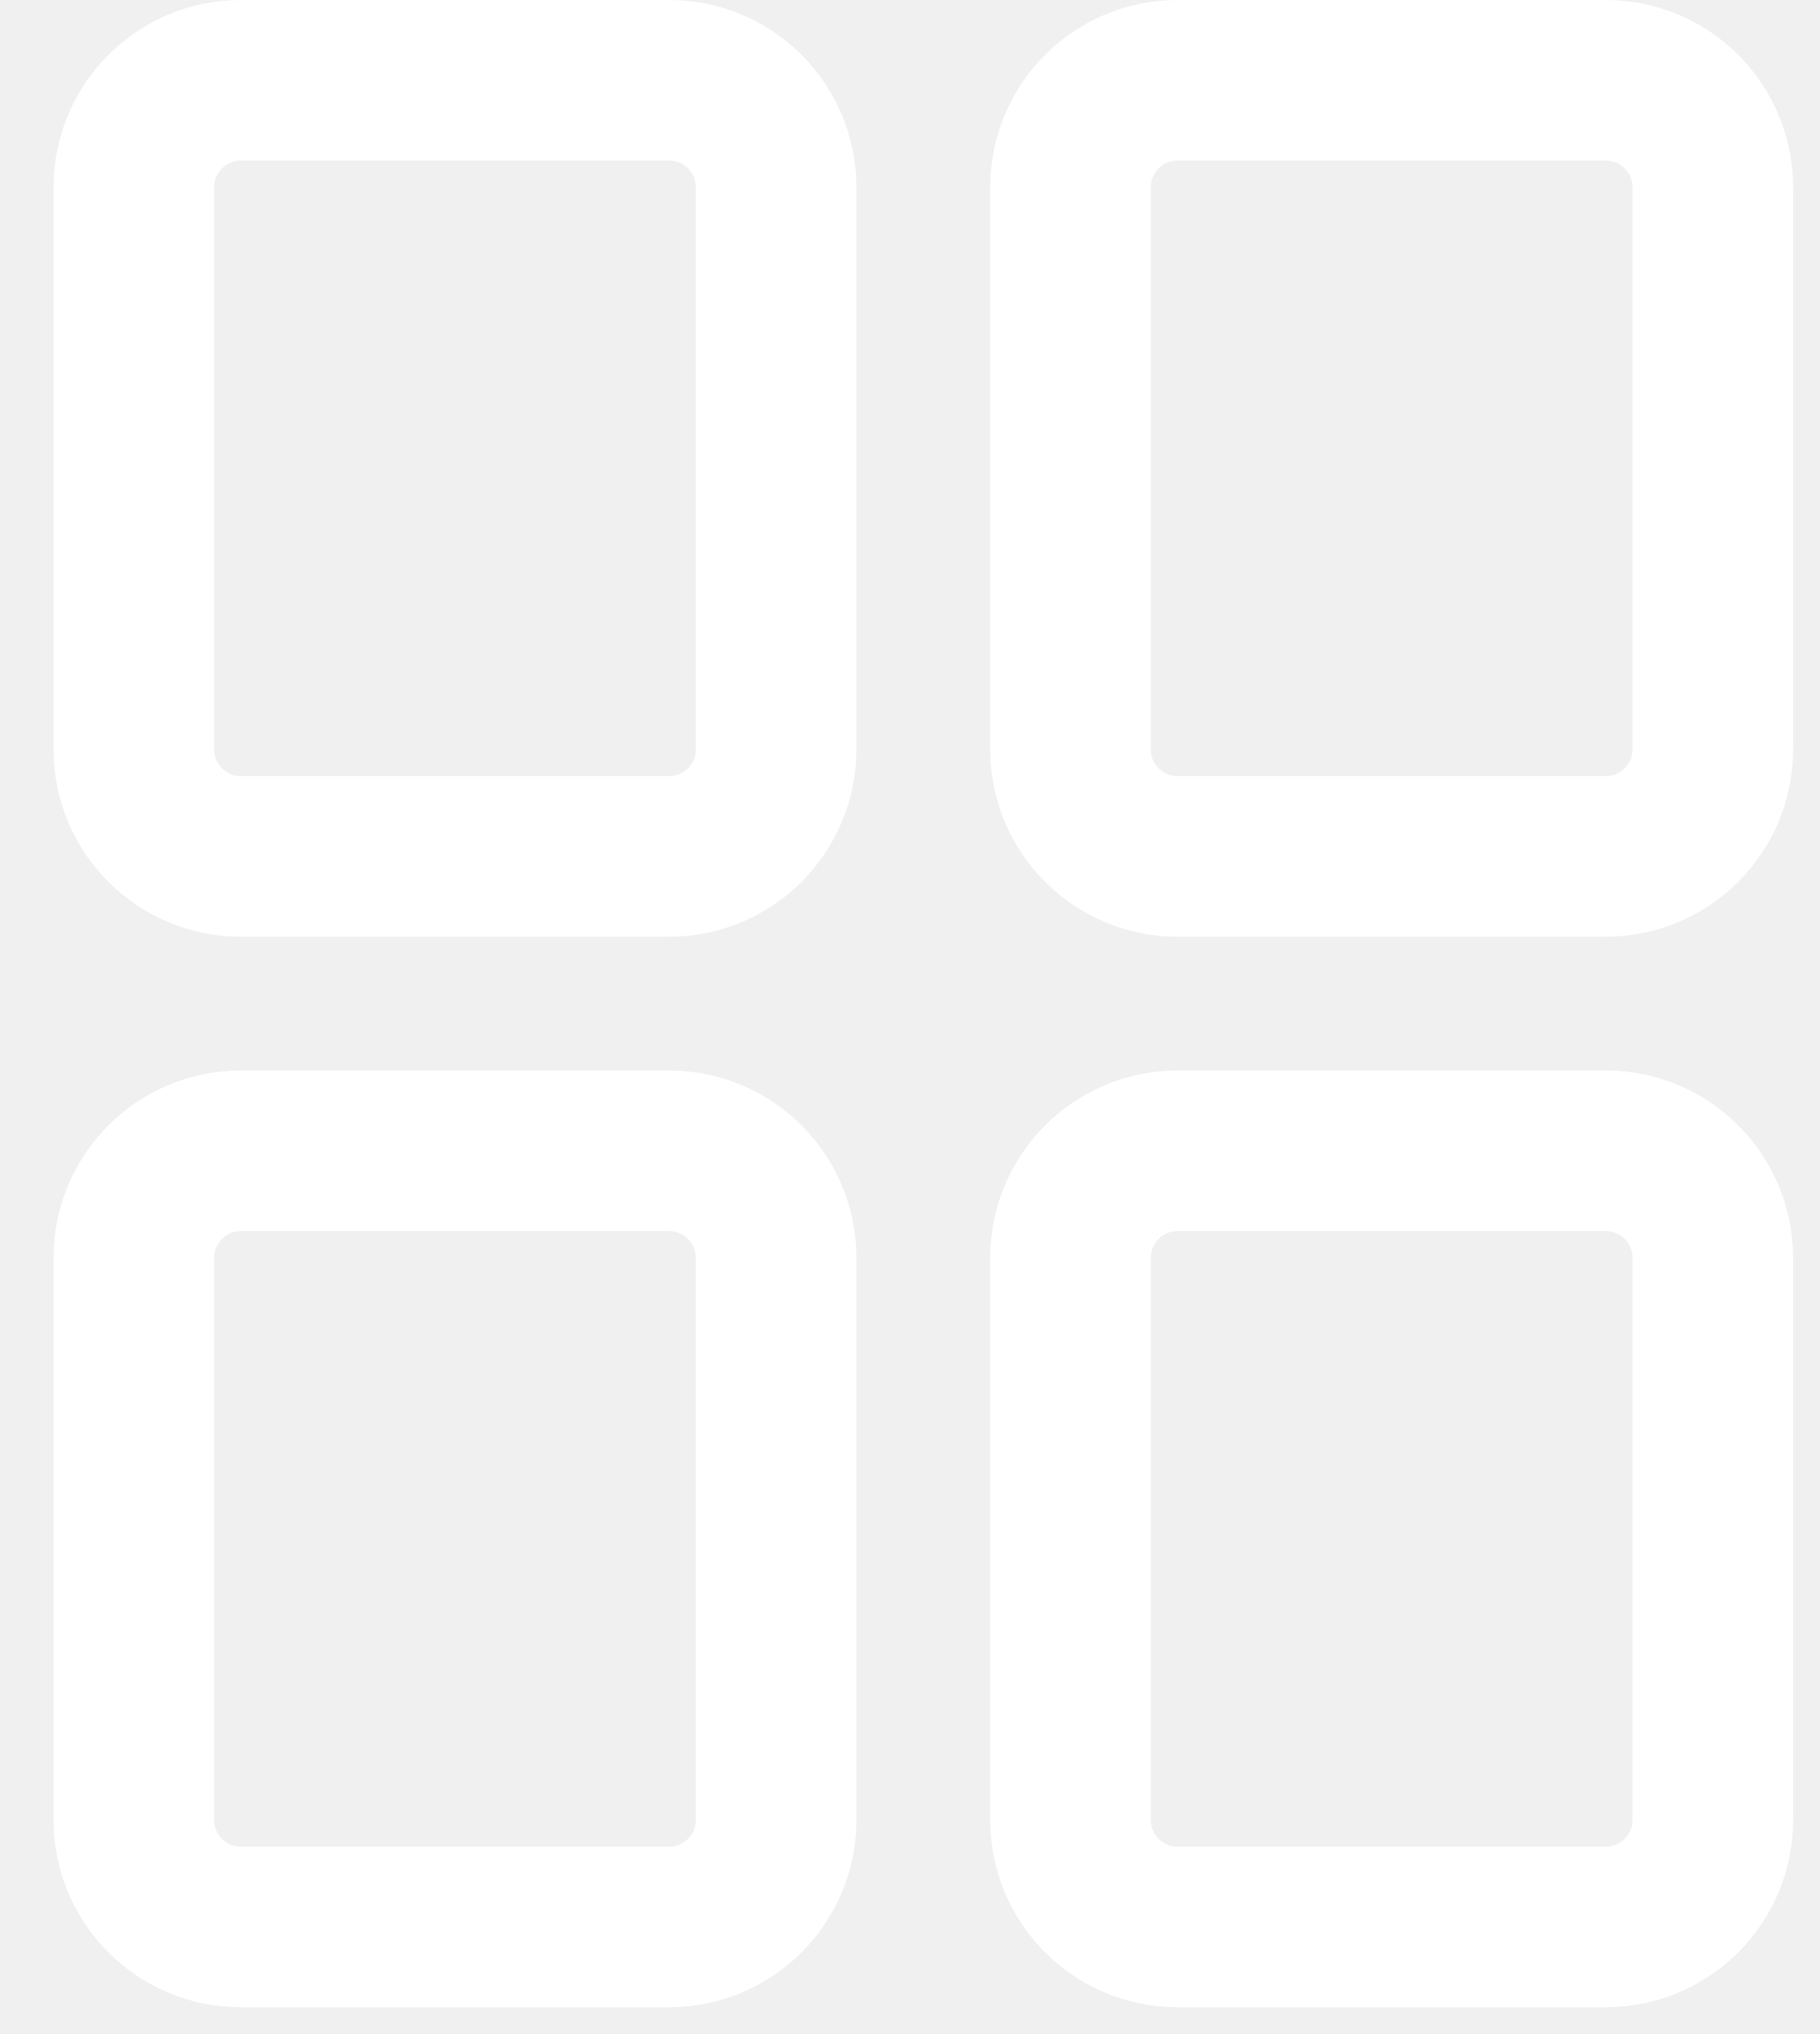
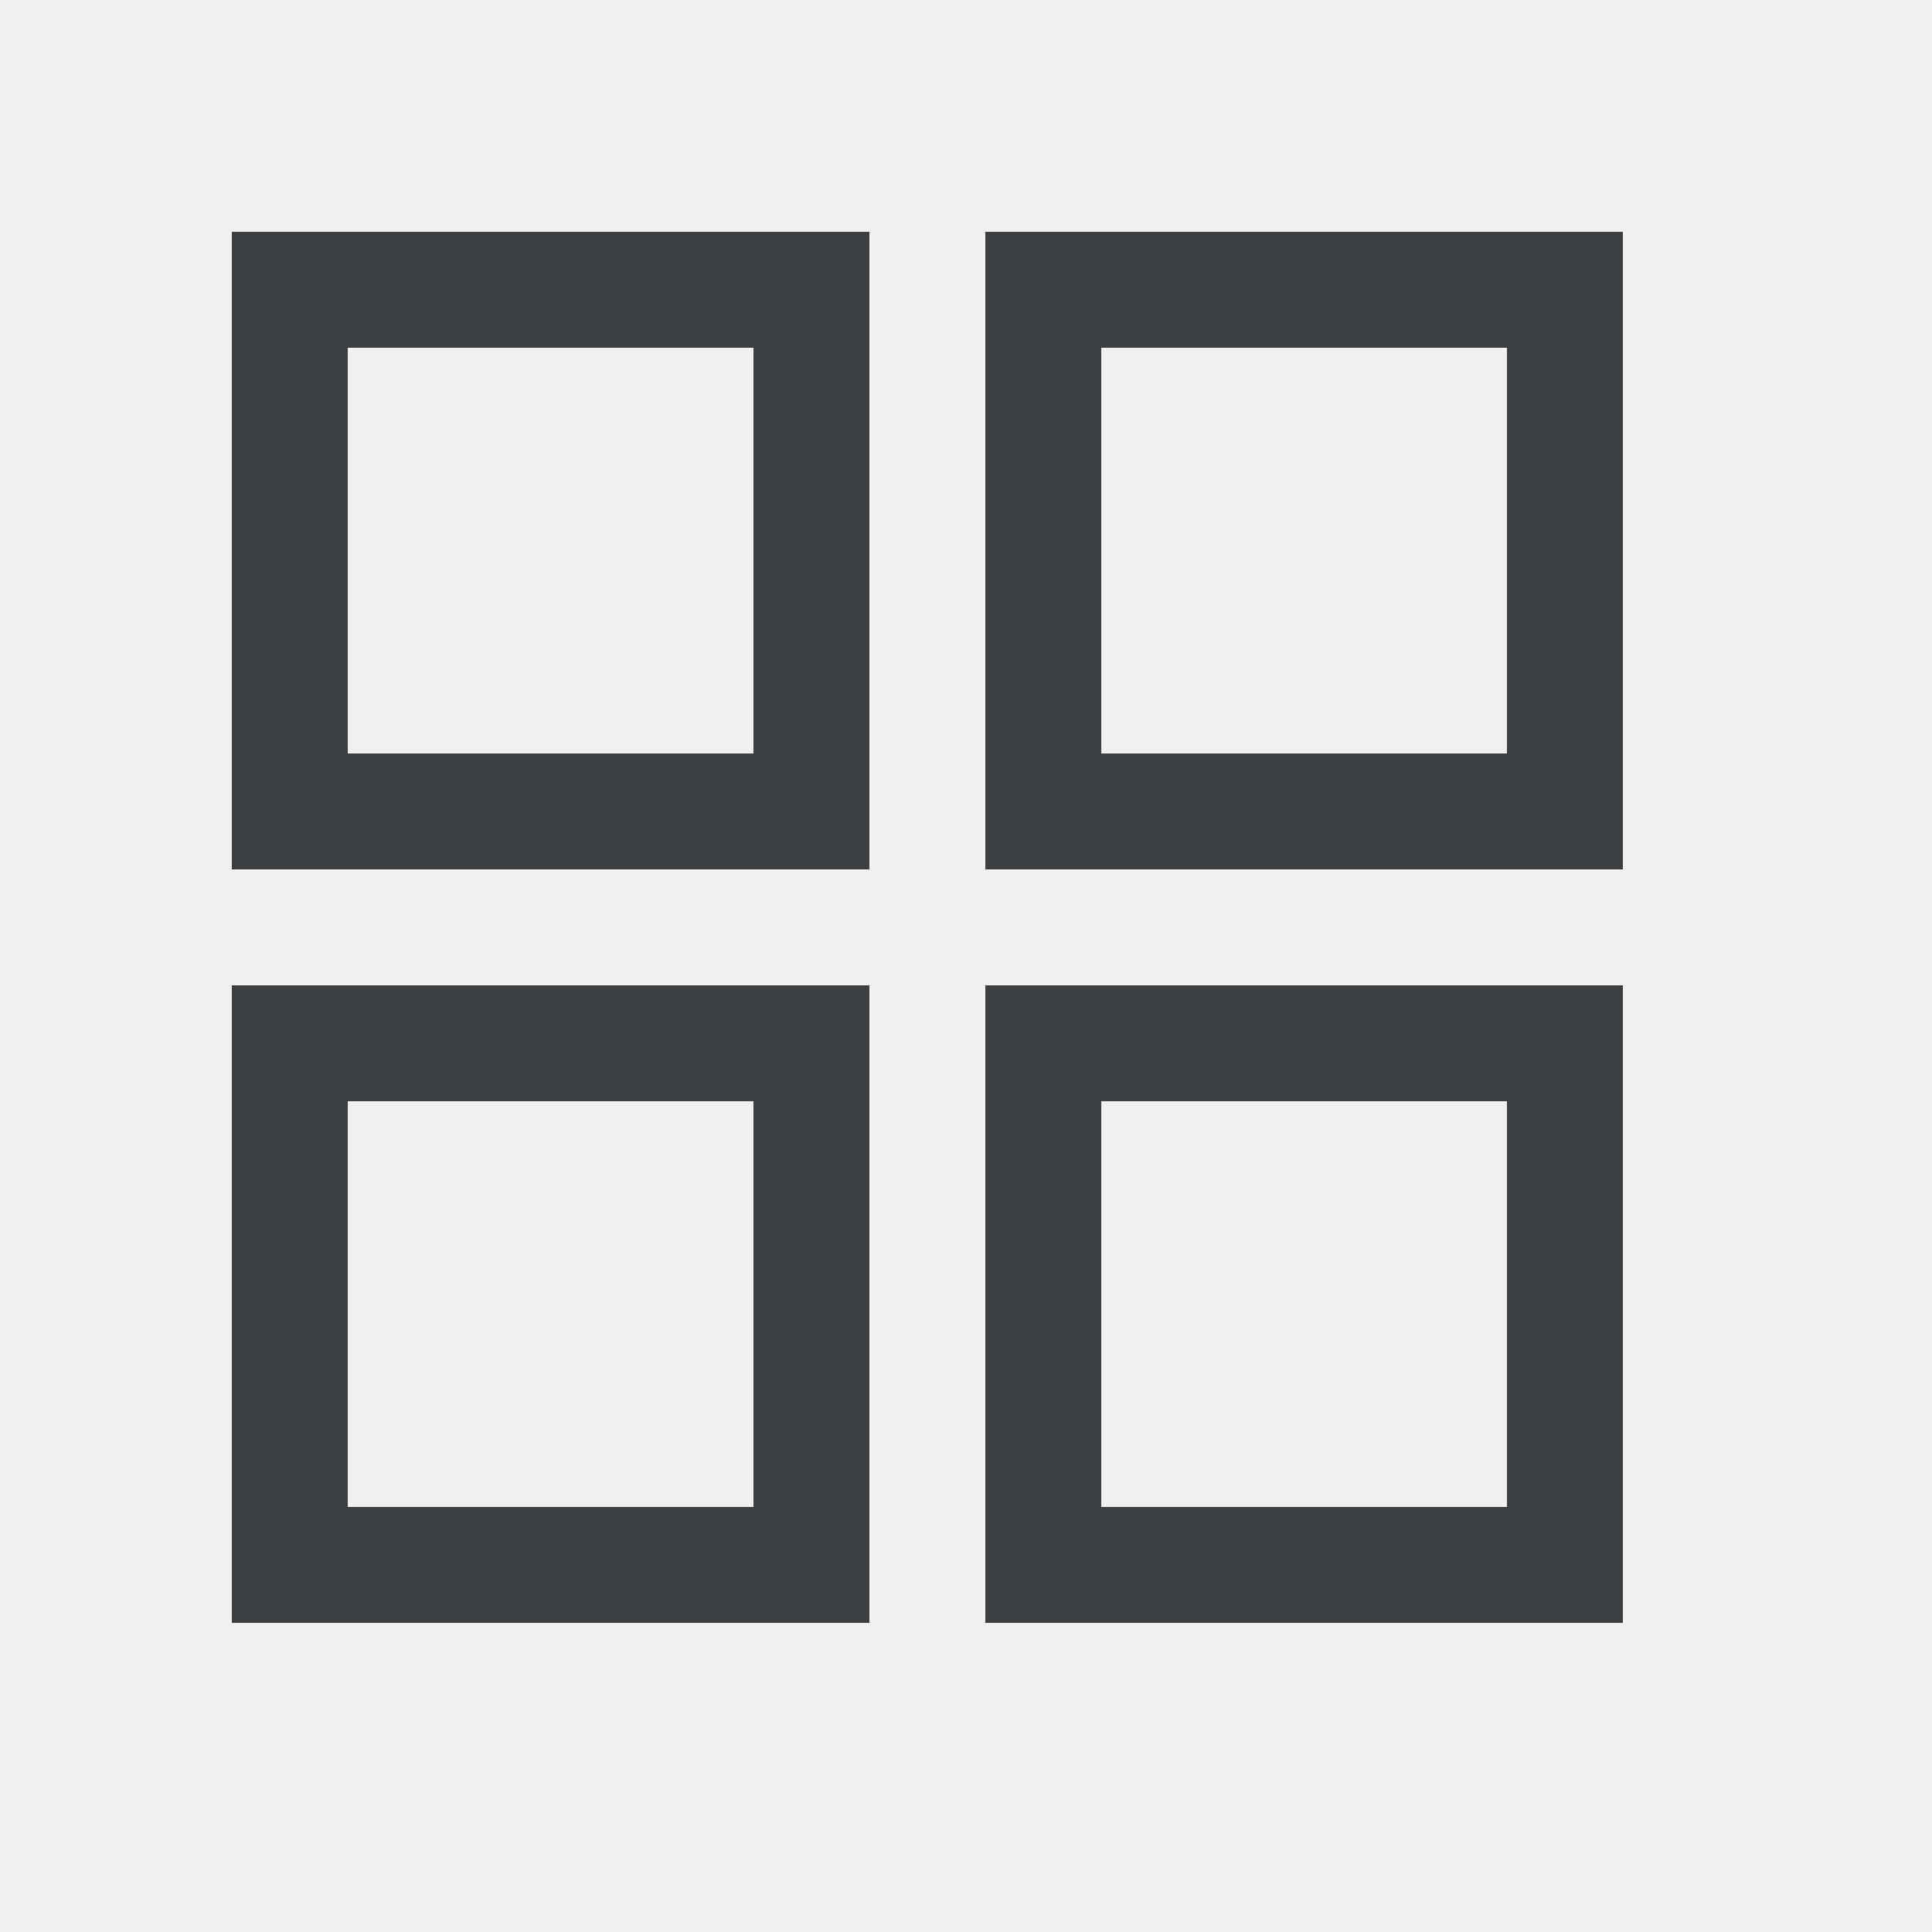
- <svg xmlns="http://www.w3.org/2000/svg" width="17" height="19" aria-labelledby="thumbnailTitleID thumbnailDescID">
-   <g fill="none" fill-rule="evenodd" stroke="#fff" stroke-width="1.5">
-     <rect height="7.25" rx="1" width="6" x="1.25" y=".75" />
-     <rect height="7.25" rx="1" width="6" x="1.25" y="10.75" />
-     <rect height="7.25" rx="1" width="6" x="10" y=".75" />
-     <rect height="7.25" rx="1" width="6" x="10" y="10.75" />
-   </g>
+ <svg xmlns="http://www.w3.org/2000/svg" viewBox="0 0 50 50">
+   <path d="M6 22.5V6h16.5v16.5ZM6 42V25.5h16.5V42Zm19.5-19.5V6H42v16.5Zm0 19.5V25.5H42V42ZM9 19.5h10.5V9H9Zm19.5 0H39V9H28.5Zm0 19.5H39V28.5H28.5ZM9 39h10.5V28.5H9Zm19.5-19.5Zm0 9Zm-9 0Zm0-9Z" fill="#3c3f42" />
</svg>
